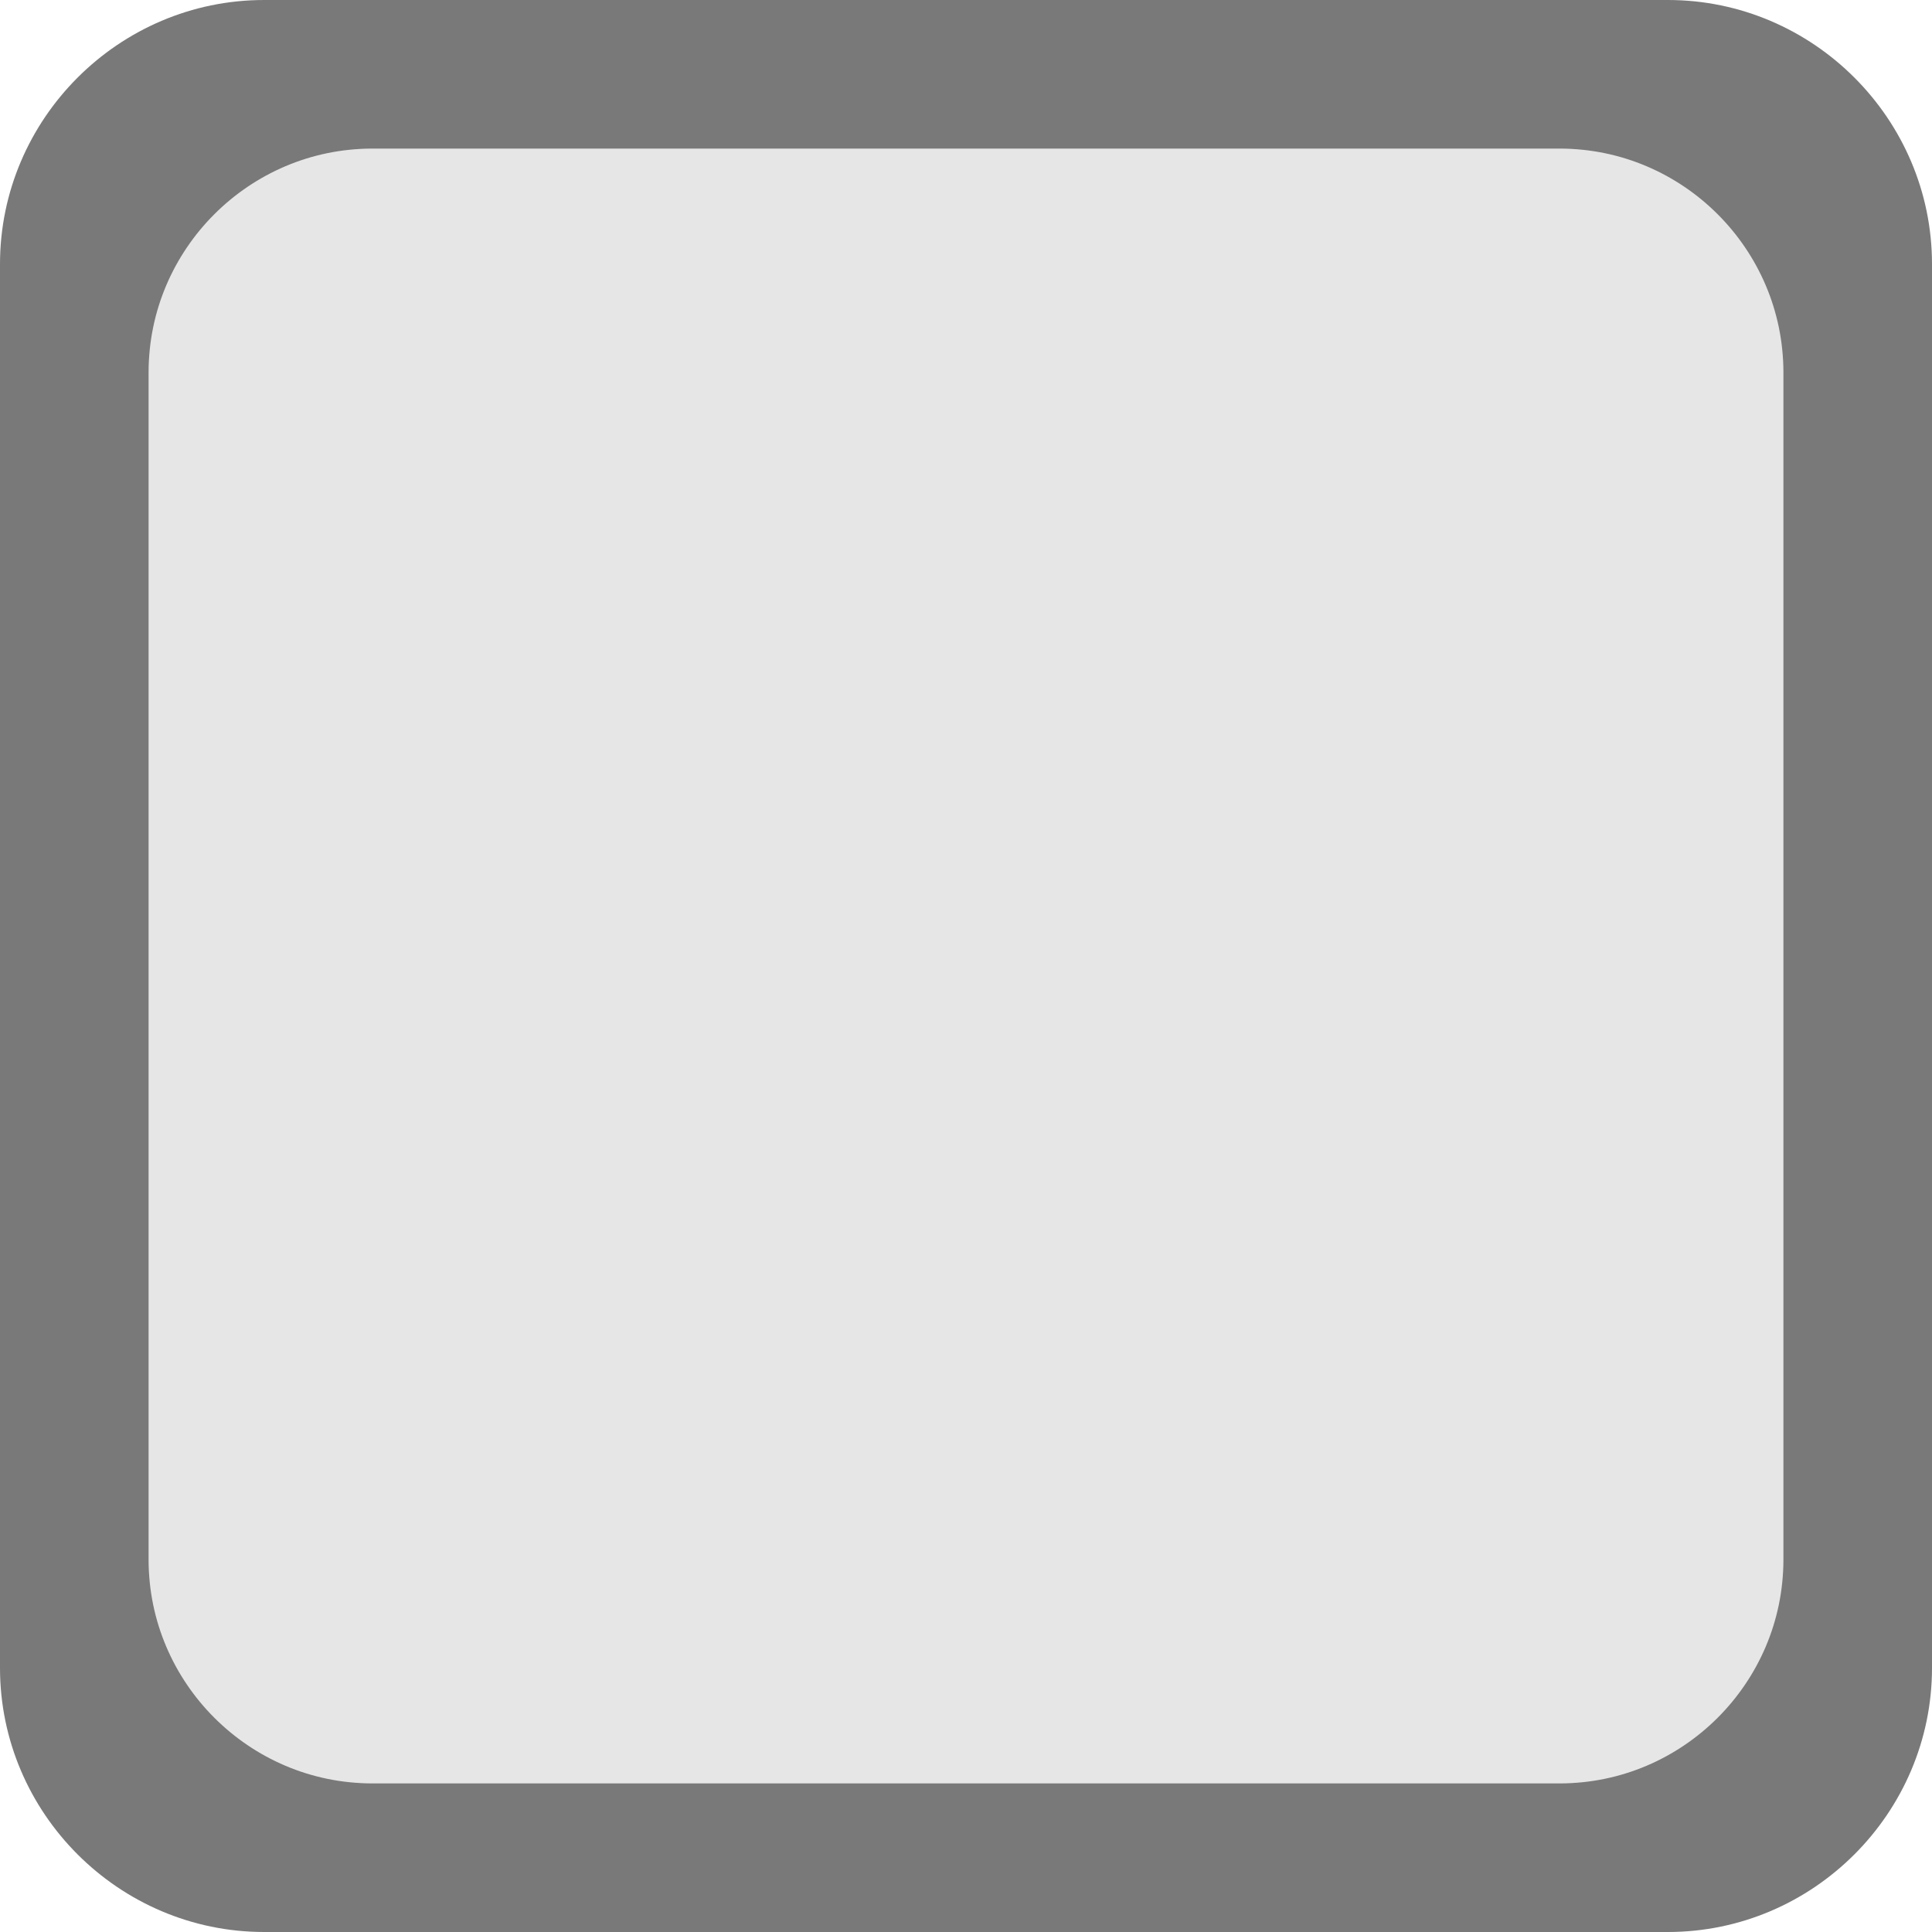
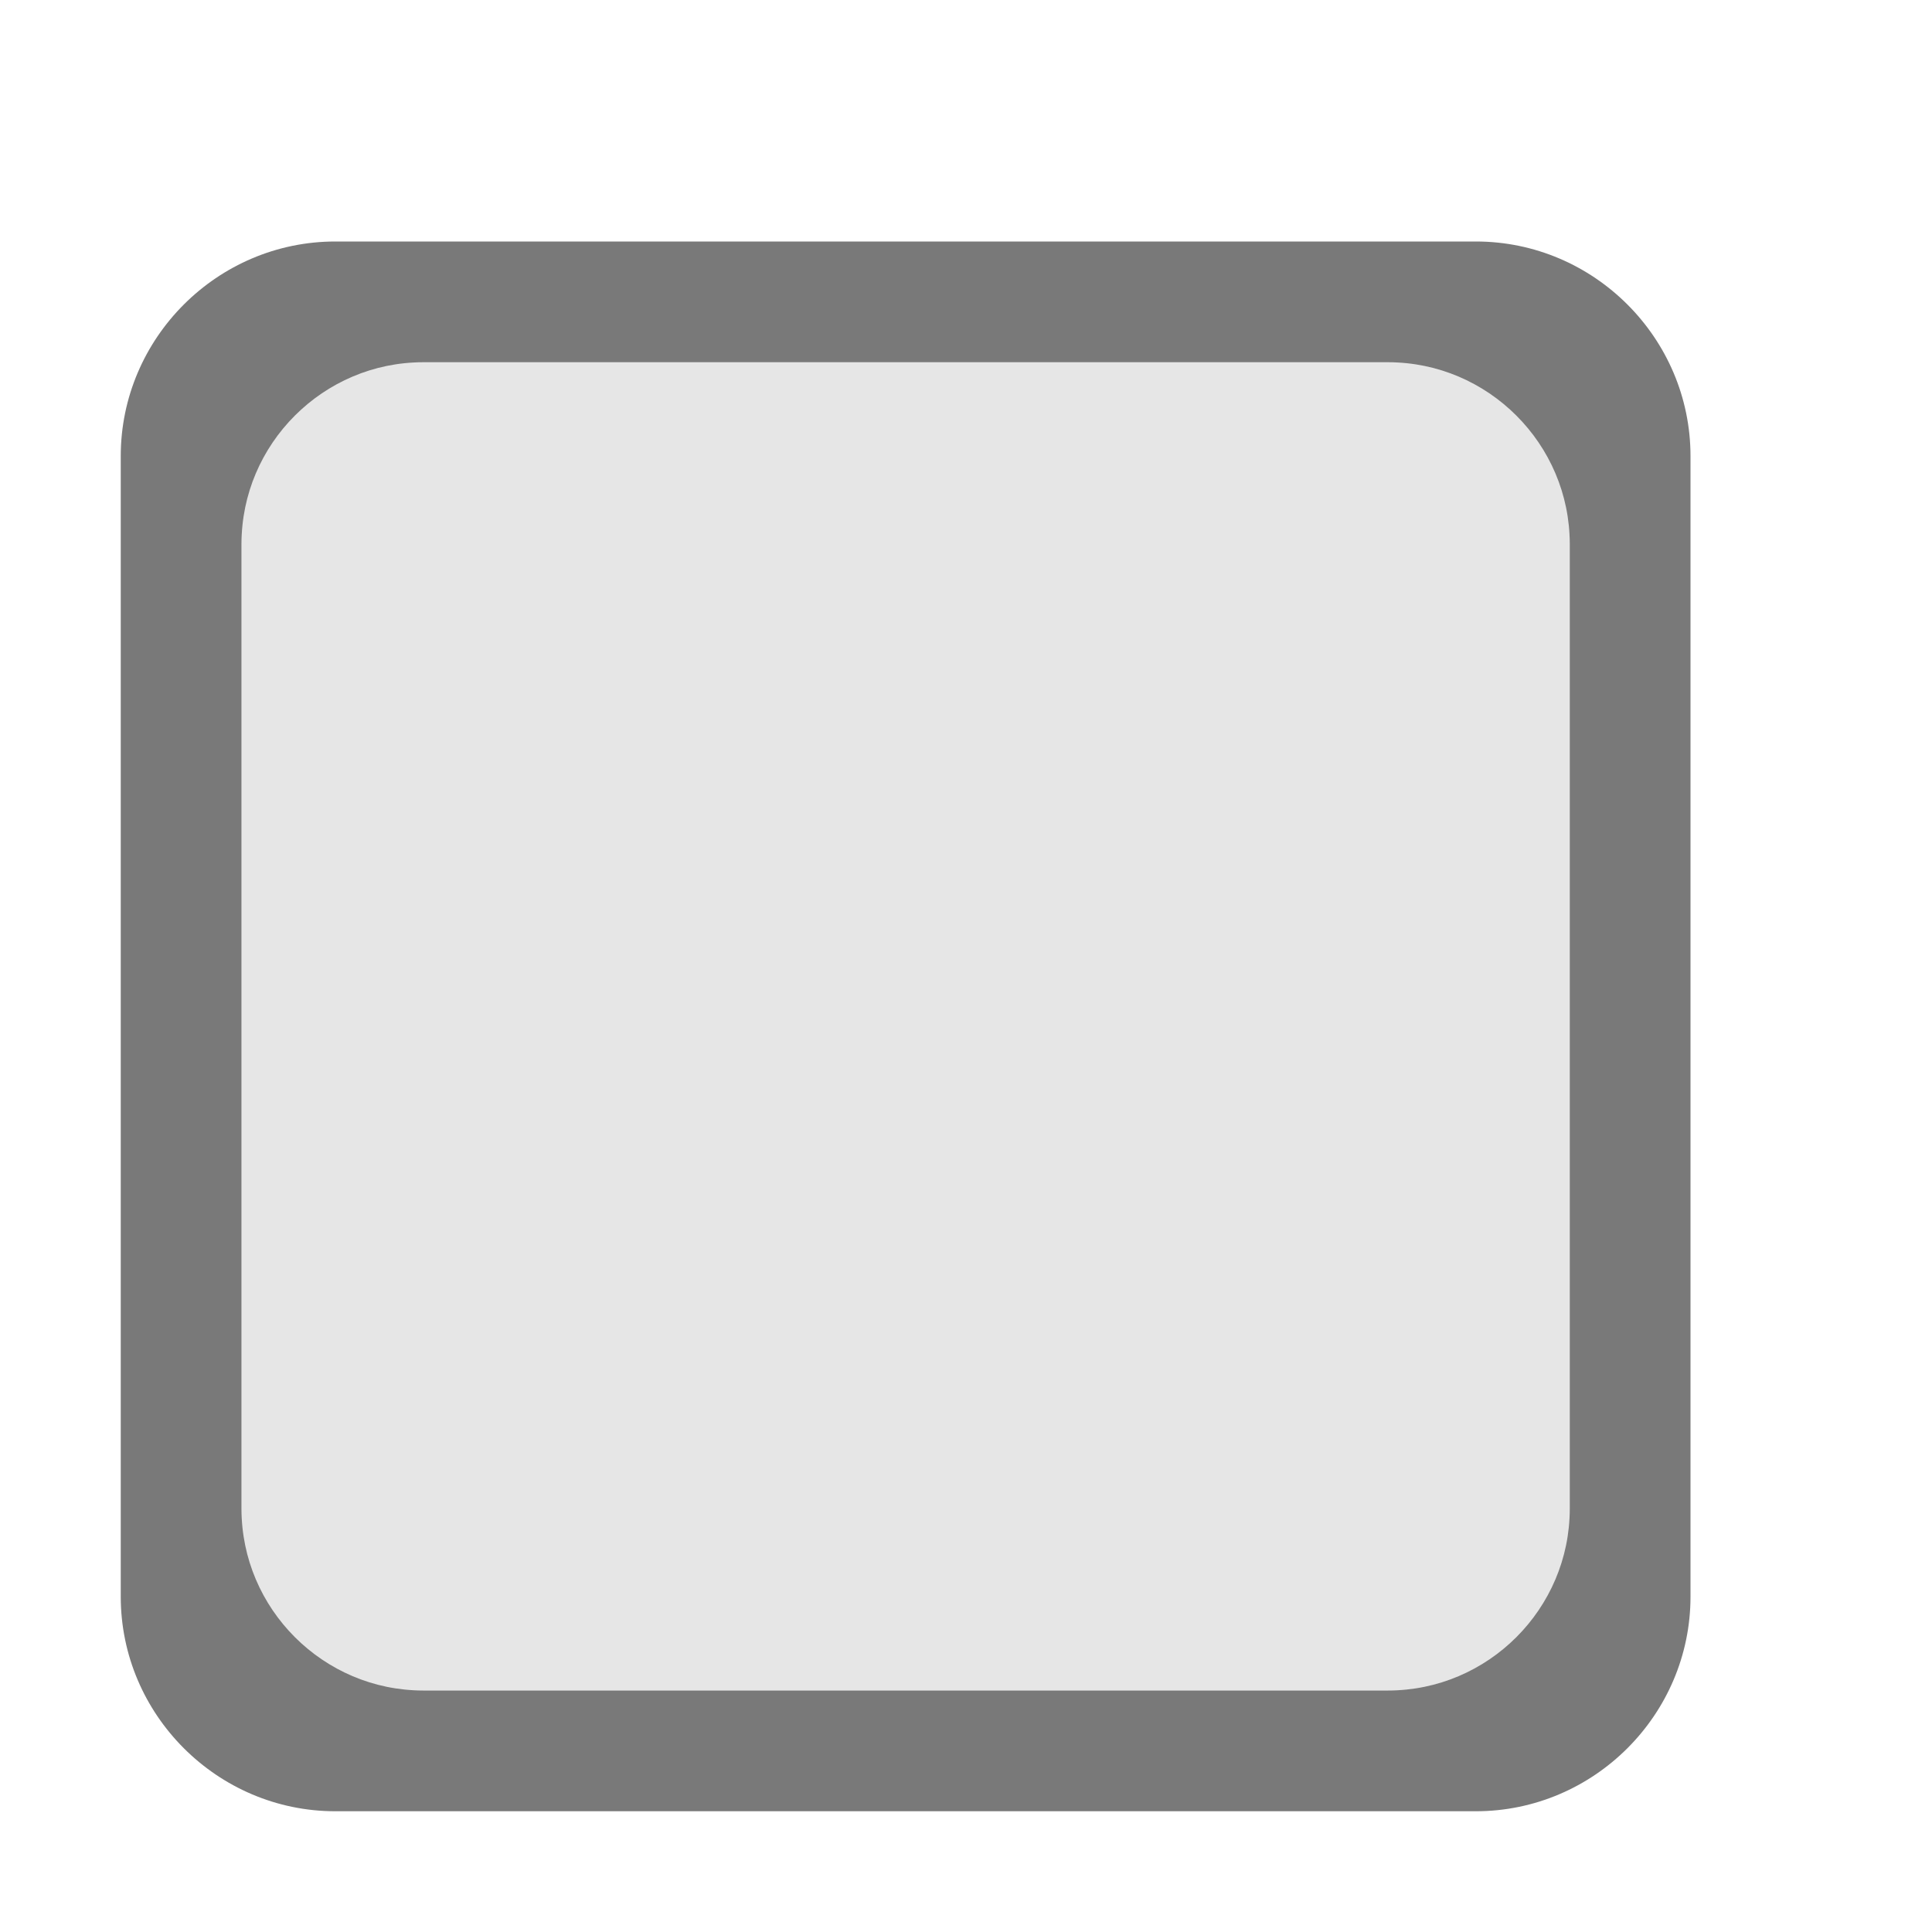
- <svg xmlns="http://www.w3.org/2000/svg" height="13" viewBox="0 0 13 13" width="13" version="1.1" id="svg4" style="fill:#000000">
+ <svg xmlns="http://www.w3.org/2000/svg" height="16" viewBox="0 0 16 16" width="16" version="1.1" id="svg4" style="fill:#000000">
  <defs id="defs8" />
-   <rect style="opacity:0.1;fill:#000000;fill-opacity:1;stroke:none;stroke-width:1.696;stroke-linejoin:round;stroke-miterlimit:4;stroke-dasharray:none;stroke-dashoffset:0;stroke-opacity:1;paint-order:stroke fill markers" id="rect812" width="11" height="11" x="1" y="1" rx="0" ry="0" />
-   <path style="fill:#797979;fill-opacity:1;stroke-width:0.889" d="M 1.777 0 C 0.8 0 0 0.8 0 1.777 L 0 11.223 C 0 12.2 0.8 13 1.777 13 L 11.223 13 C 12.2 13 13 12.2 13 11.223 L 13 1.777 C 13 0.8 12.2 0 11.223 0 L 1.777 0 z M 2.504 1 L 10.496 1 C 11.323 1 12 1.677 12 2.504 L 12 10.496 C 12 11.323 11.323 12 10.496 12 L 2.504 12 C 1.677 12 1 11.323 1 10.496 L 1 2.504 C 1 1.677 1.677 1 2.504 1 z " id="path2" />
+   <rect style="opacity:0.1;fill:#000000;fill-opacity:1;stroke:none;stroke-width:1.696;stroke-linejoin:round;stroke-miterlimit:4;stroke-dasharray:none;stroke-dashoffset:0;stroke-opacity:1;paint-order:stroke fill markers" id="rect812" width="11" height="11" x="2" y="3" rx="0" ry="0" />
+   <path style="fill:#797979;fill-opacity:1;stroke-width:0.889" d="M 2.777,2 C 1.8,2 1,2.8 1,3.777 L 1,13.223 C 1,14.2 1.8,15 2.777,15 l 9.445,0 C 13.2,15 14,14.2 14,13.223 L 14,3.777 C 14,2.8 13.2,2 12.223,2 L 2.777,2 Z M 3.504,3 11.496,3 C 12.323,3 13,3.677 13,4.504 l 0,7.992 C 13,13.323 12.323,14 11.496,14 L 3.504,14 C 2.677,14 2,13.323 2,12.496 L 2,4.504 C 2,3.677 2.677,3 3.504,3 Z" id="path2" />
</svg>
